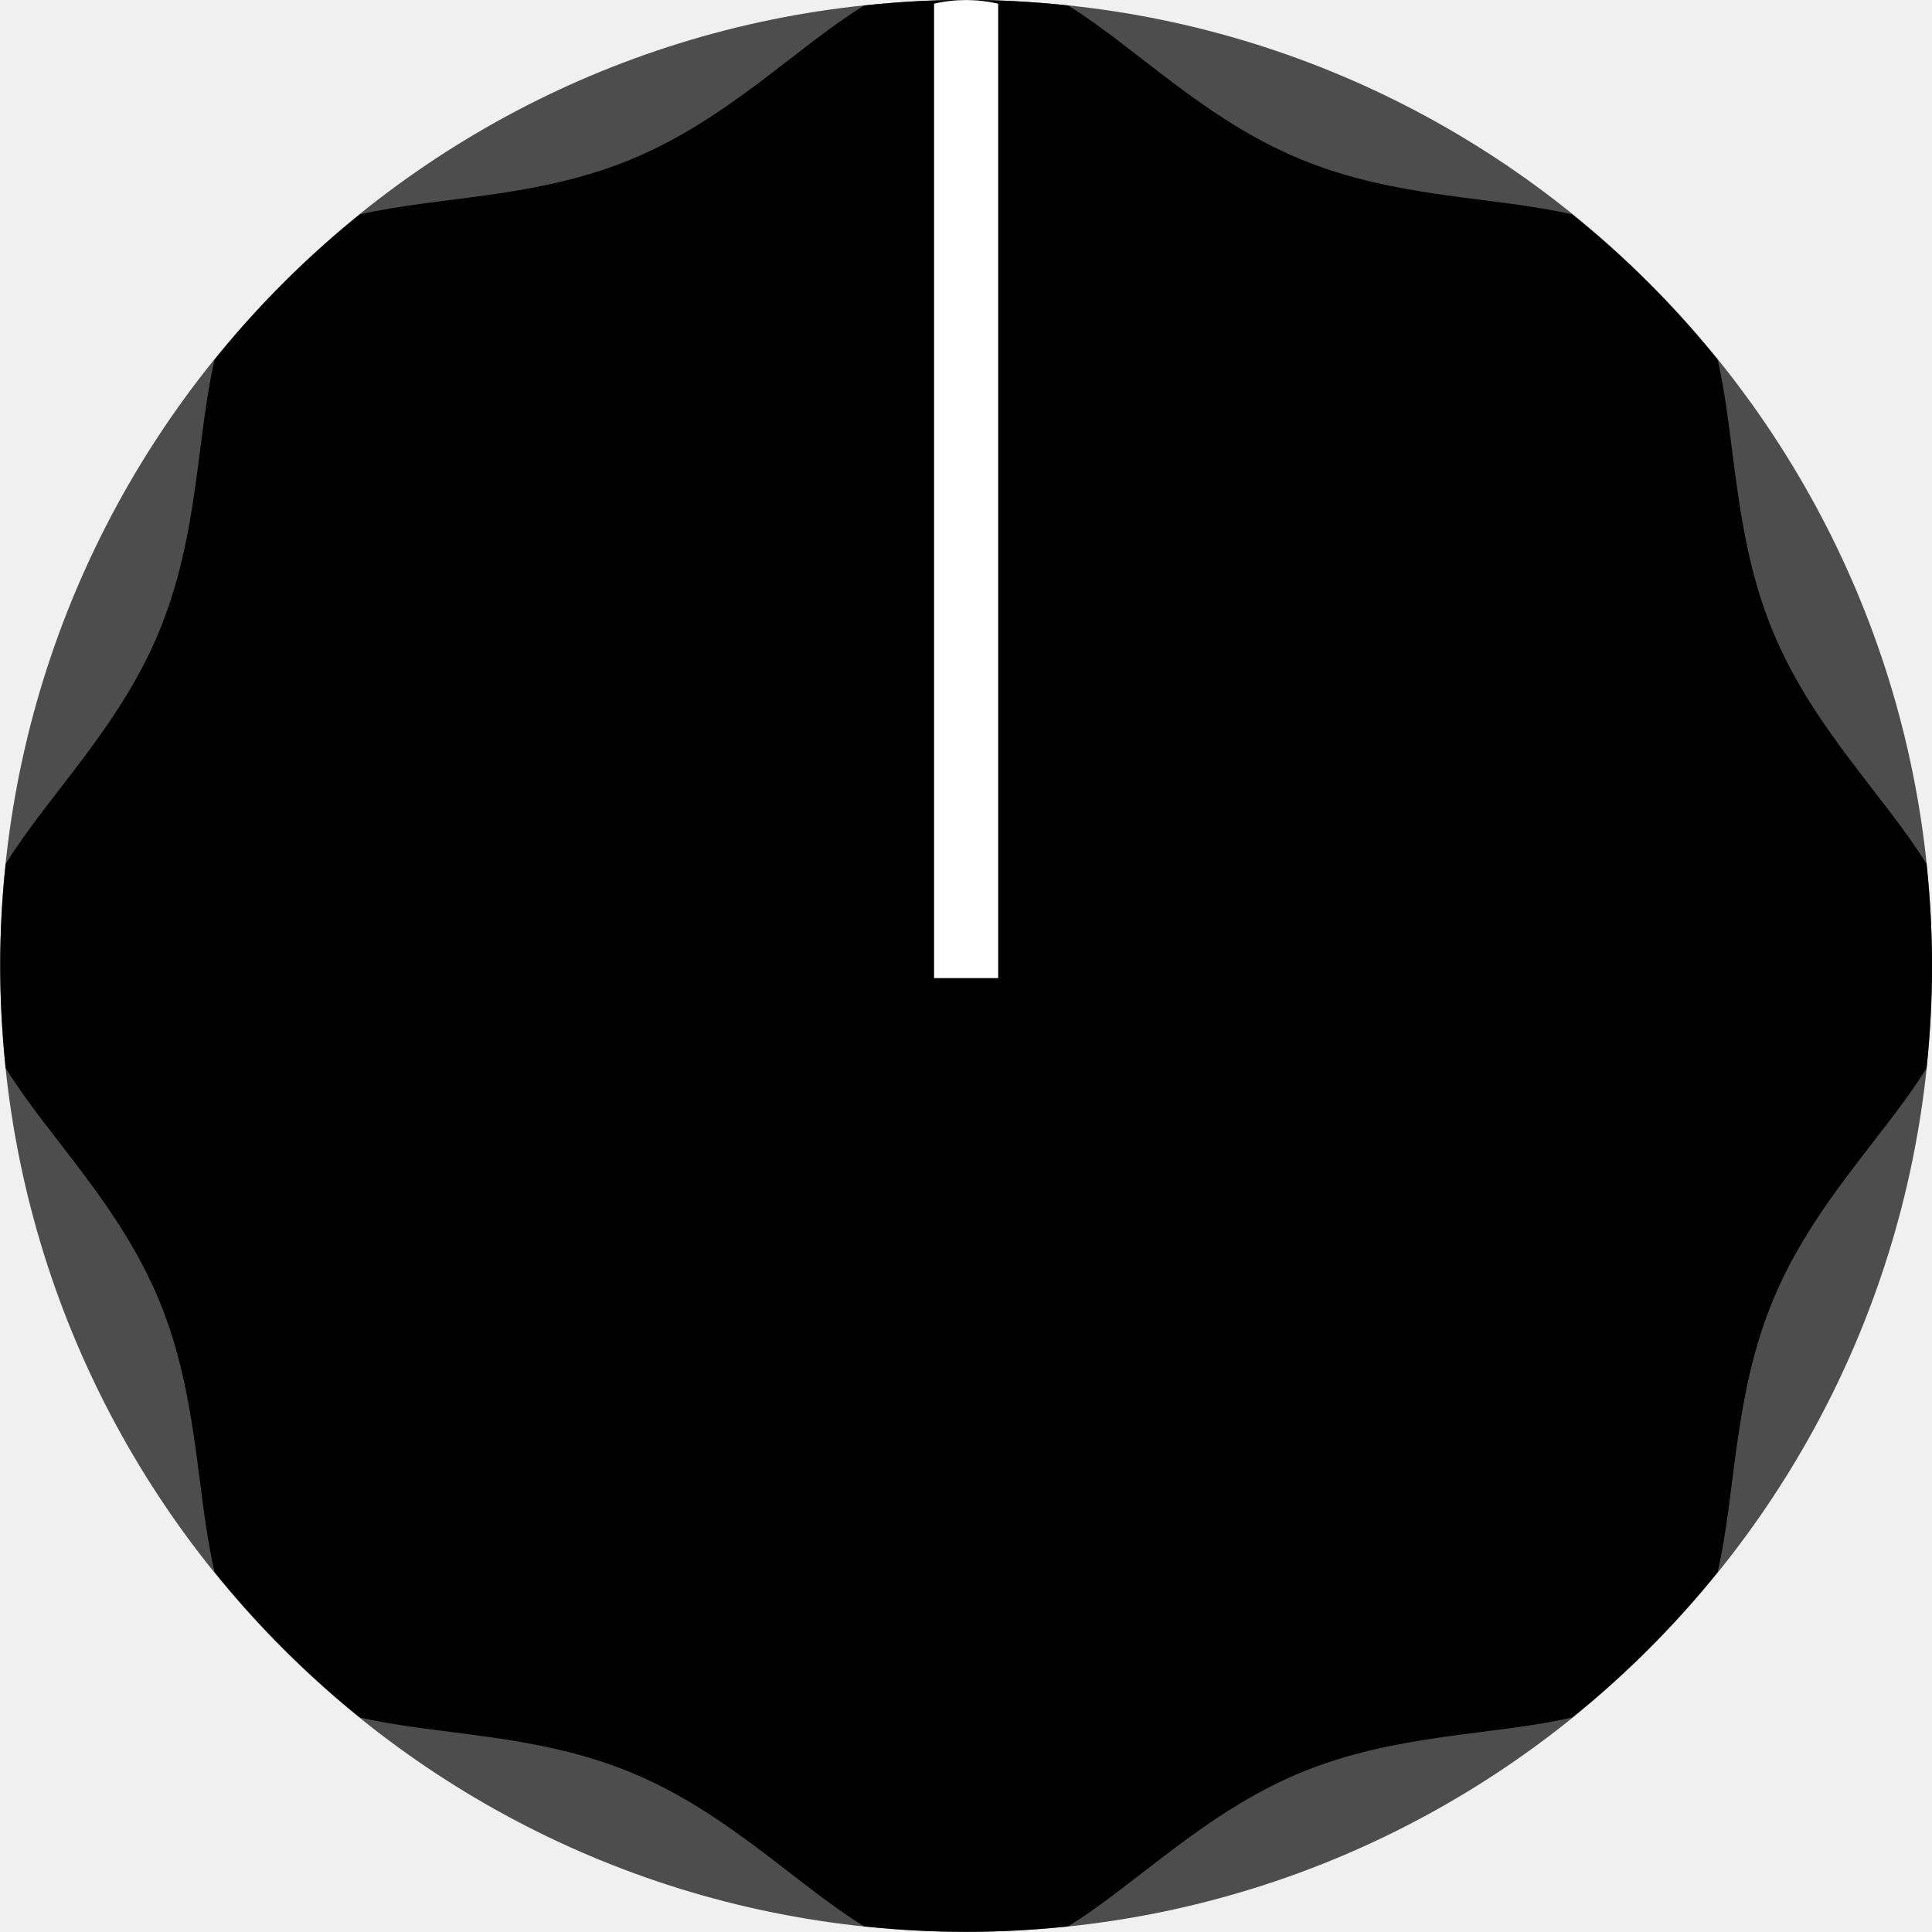
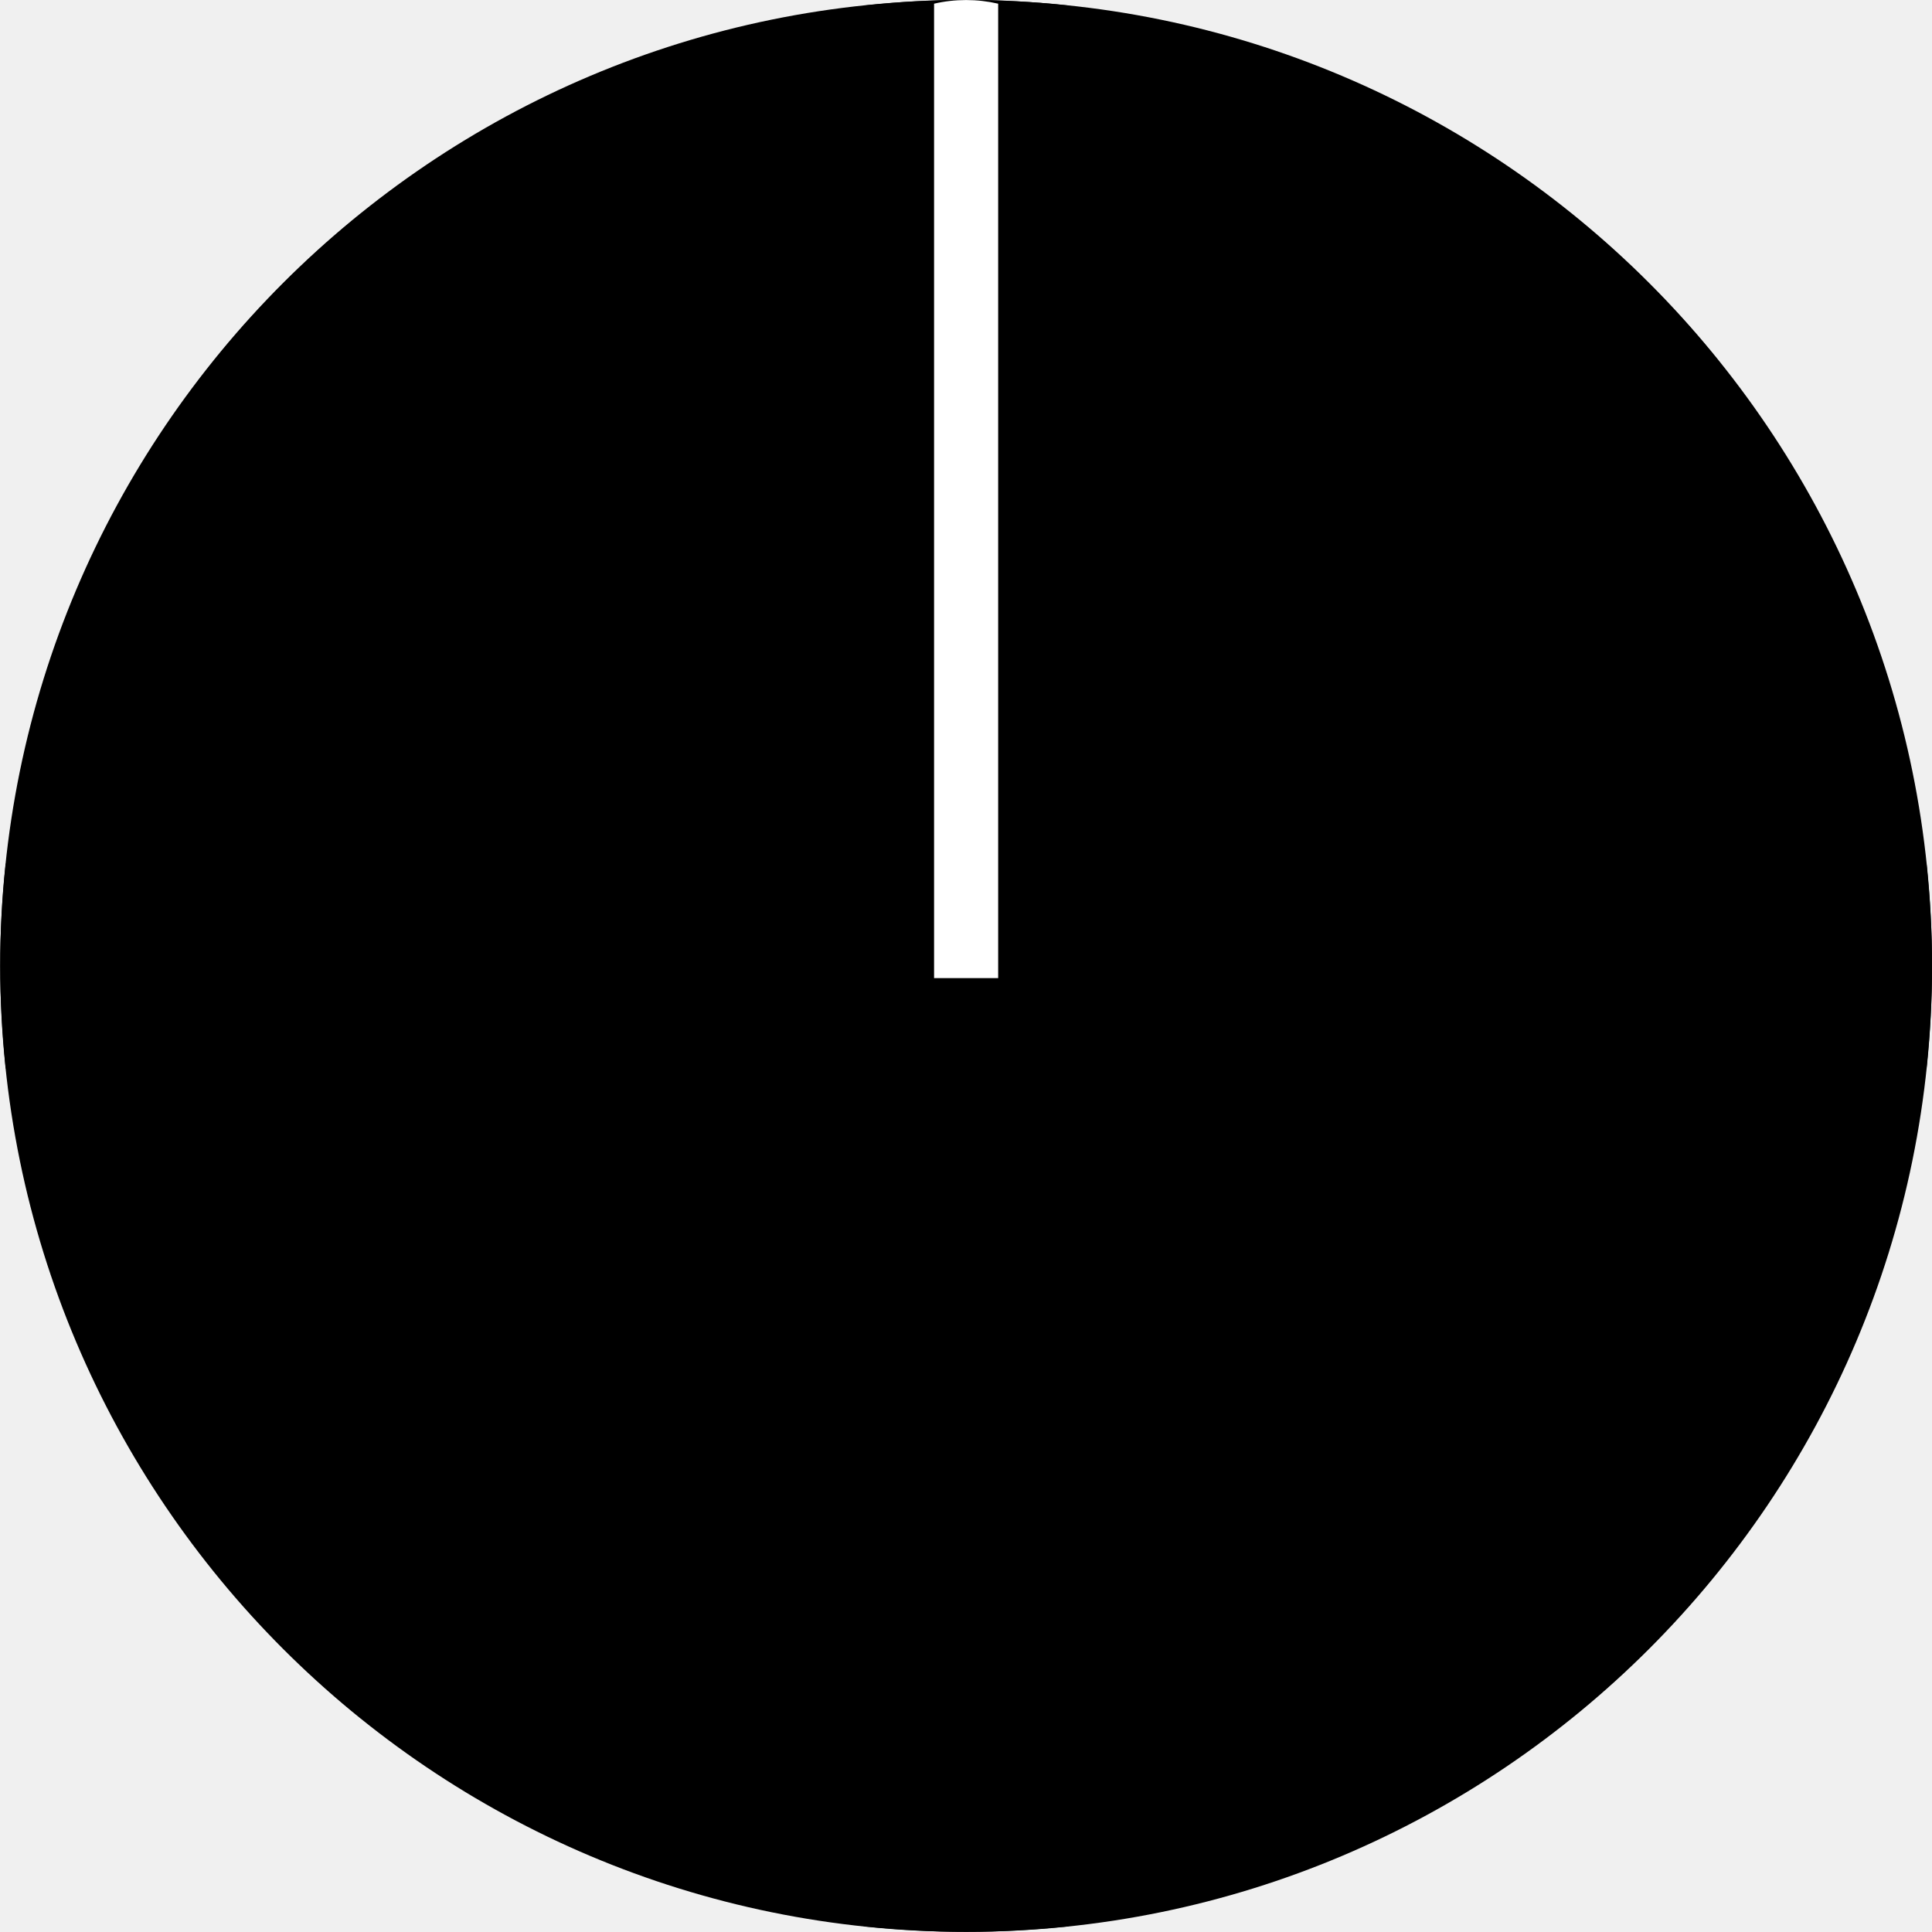
<svg xmlns="http://www.w3.org/2000/svg" width="9.525mm" height="9.525mm" viewBox="0 0 9.525 9.525" version="1.1" id="svg16908">
  <defs id="defs16902">
    <clipPath clipPathUnits="userSpaceOnUse" id="clipPath6367">
      <path d="M 0,3193 H 2089 V 0 H 0 Z" id="path6365" />
    </clipPath>
  </defs>
  <g id="layer1" transform="translate(-230.0959,-123.2328)" style="display:inline">
-     <path id="path6445" style="display:inline;fill:#4d4d4d;fill-opacity:1;fill-rule:nonzero;stroke:none;stroke-width:0.353" d="m 239.621,127.995 c 0,2.63 -2.133,4.762 -4.762,4.762 -2.63,0 -4.762,-2.132 -4.762,-4.762 0,-2.63 2.132,-4.762 4.762,-4.762 2.63,0 4.762,2.132 4.762,4.762" />
+     <path id="path6445" style="display:inline;fill:#000000;fill-opacity:1;fill-rule:nonzero;stroke:none;stroke-width:0.353" d="m 239.621,127.995 c 0,2.63 -2.133,4.762 -4.762,4.762 -2.63,0 -4.762,-2.132 -4.762,-4.762 0,-2.63 2.132,-4.762 4.762,-4.762 2.63,0 4.762,2.132 4.762,4.762" />
    <path id="path6449" style="display:inline;fill:#000000;fill-opacity:1;fill-rule:evenodd;stroke:none;stroke-width:0.353" d="m 239.594,127.492 c -0.209,-0.338 -0.561,-0.671 -0.757,-1.145 -0.196,-0.472 -0.183,-0.955 -0.273,-1.341 -0.213,-0.264 -0.453,-0.503 -0.717,-0.716 -0.386,-0.09 -0.868,-0.077 -1.341,-0.273 -0.474,-0.196 -0.806,-0.547 -1.144,-0.757 -0.165,-0.018 -0.333,-0.028 -0.503,-0.028 -0.17,0 -0.338,0.01 -0.503,0.028 -0.338,0.209 -0.671,0.56 -1.145,0.757 -0.472,0.196 -0.954,0.183 -1.341,0.273 -0.264,0.213 -0.504,0.453 -0.716,0.716 -0.09,0.386 -0.078,0.869 -0.274,1.341 -0.196,0.474 -0.547,0.806 -0.756,1.145 -0.018,0.165 -0.027,0.333 -0.027,0.503 0,0.17 0.01,0.338 0.027,0.504 0.209,0.338 0.56,0.671 0.756,1.144 0.196,0.472 0.183,0.955 0.274,1.34 0.213,0.264 0.453,0.504 0.716,0.717 0.386,0.09 0.869,0.077 1.341,0.273 0.474,0.197 0.806,0.548 1.145,0.757 0.165,0.017 0.333,0.027 0.503,0.027 0.17,0 0.338,-0.01 0.503,-0.027 0.338,-0.209 0.671,-0.56 1.144,-0.757 0.473,-0.196 0.955,-0.183 1.341,-0.273 0.264,-0.213 0.504,-0.453 0.717,-0.717 0.09,-0.385 0.077,-0.868 0.273,-1.34 0.196,-0.474 0.548,-0.806 0.757,-1.144 0.017,-0.166 0.027,-0.334 0.027,-0.504 0,-0.17 -0.01,-0.338 -0.027,-0.503" />
    <path id="path6453" style="display:inline;fill:#ffffff;fill-opacity:1;fill-rule:evenodd;stroke:none;stroke-width:0.353" d="m 235.017,123.251 c -0.052,-0.012 -0.104,-0.018 -0.158,-0.018 -0.054,0 -0.107,0.006 -0.158,0.018 v 4.804 h 0.316 z" />
  </g>
</svg>
